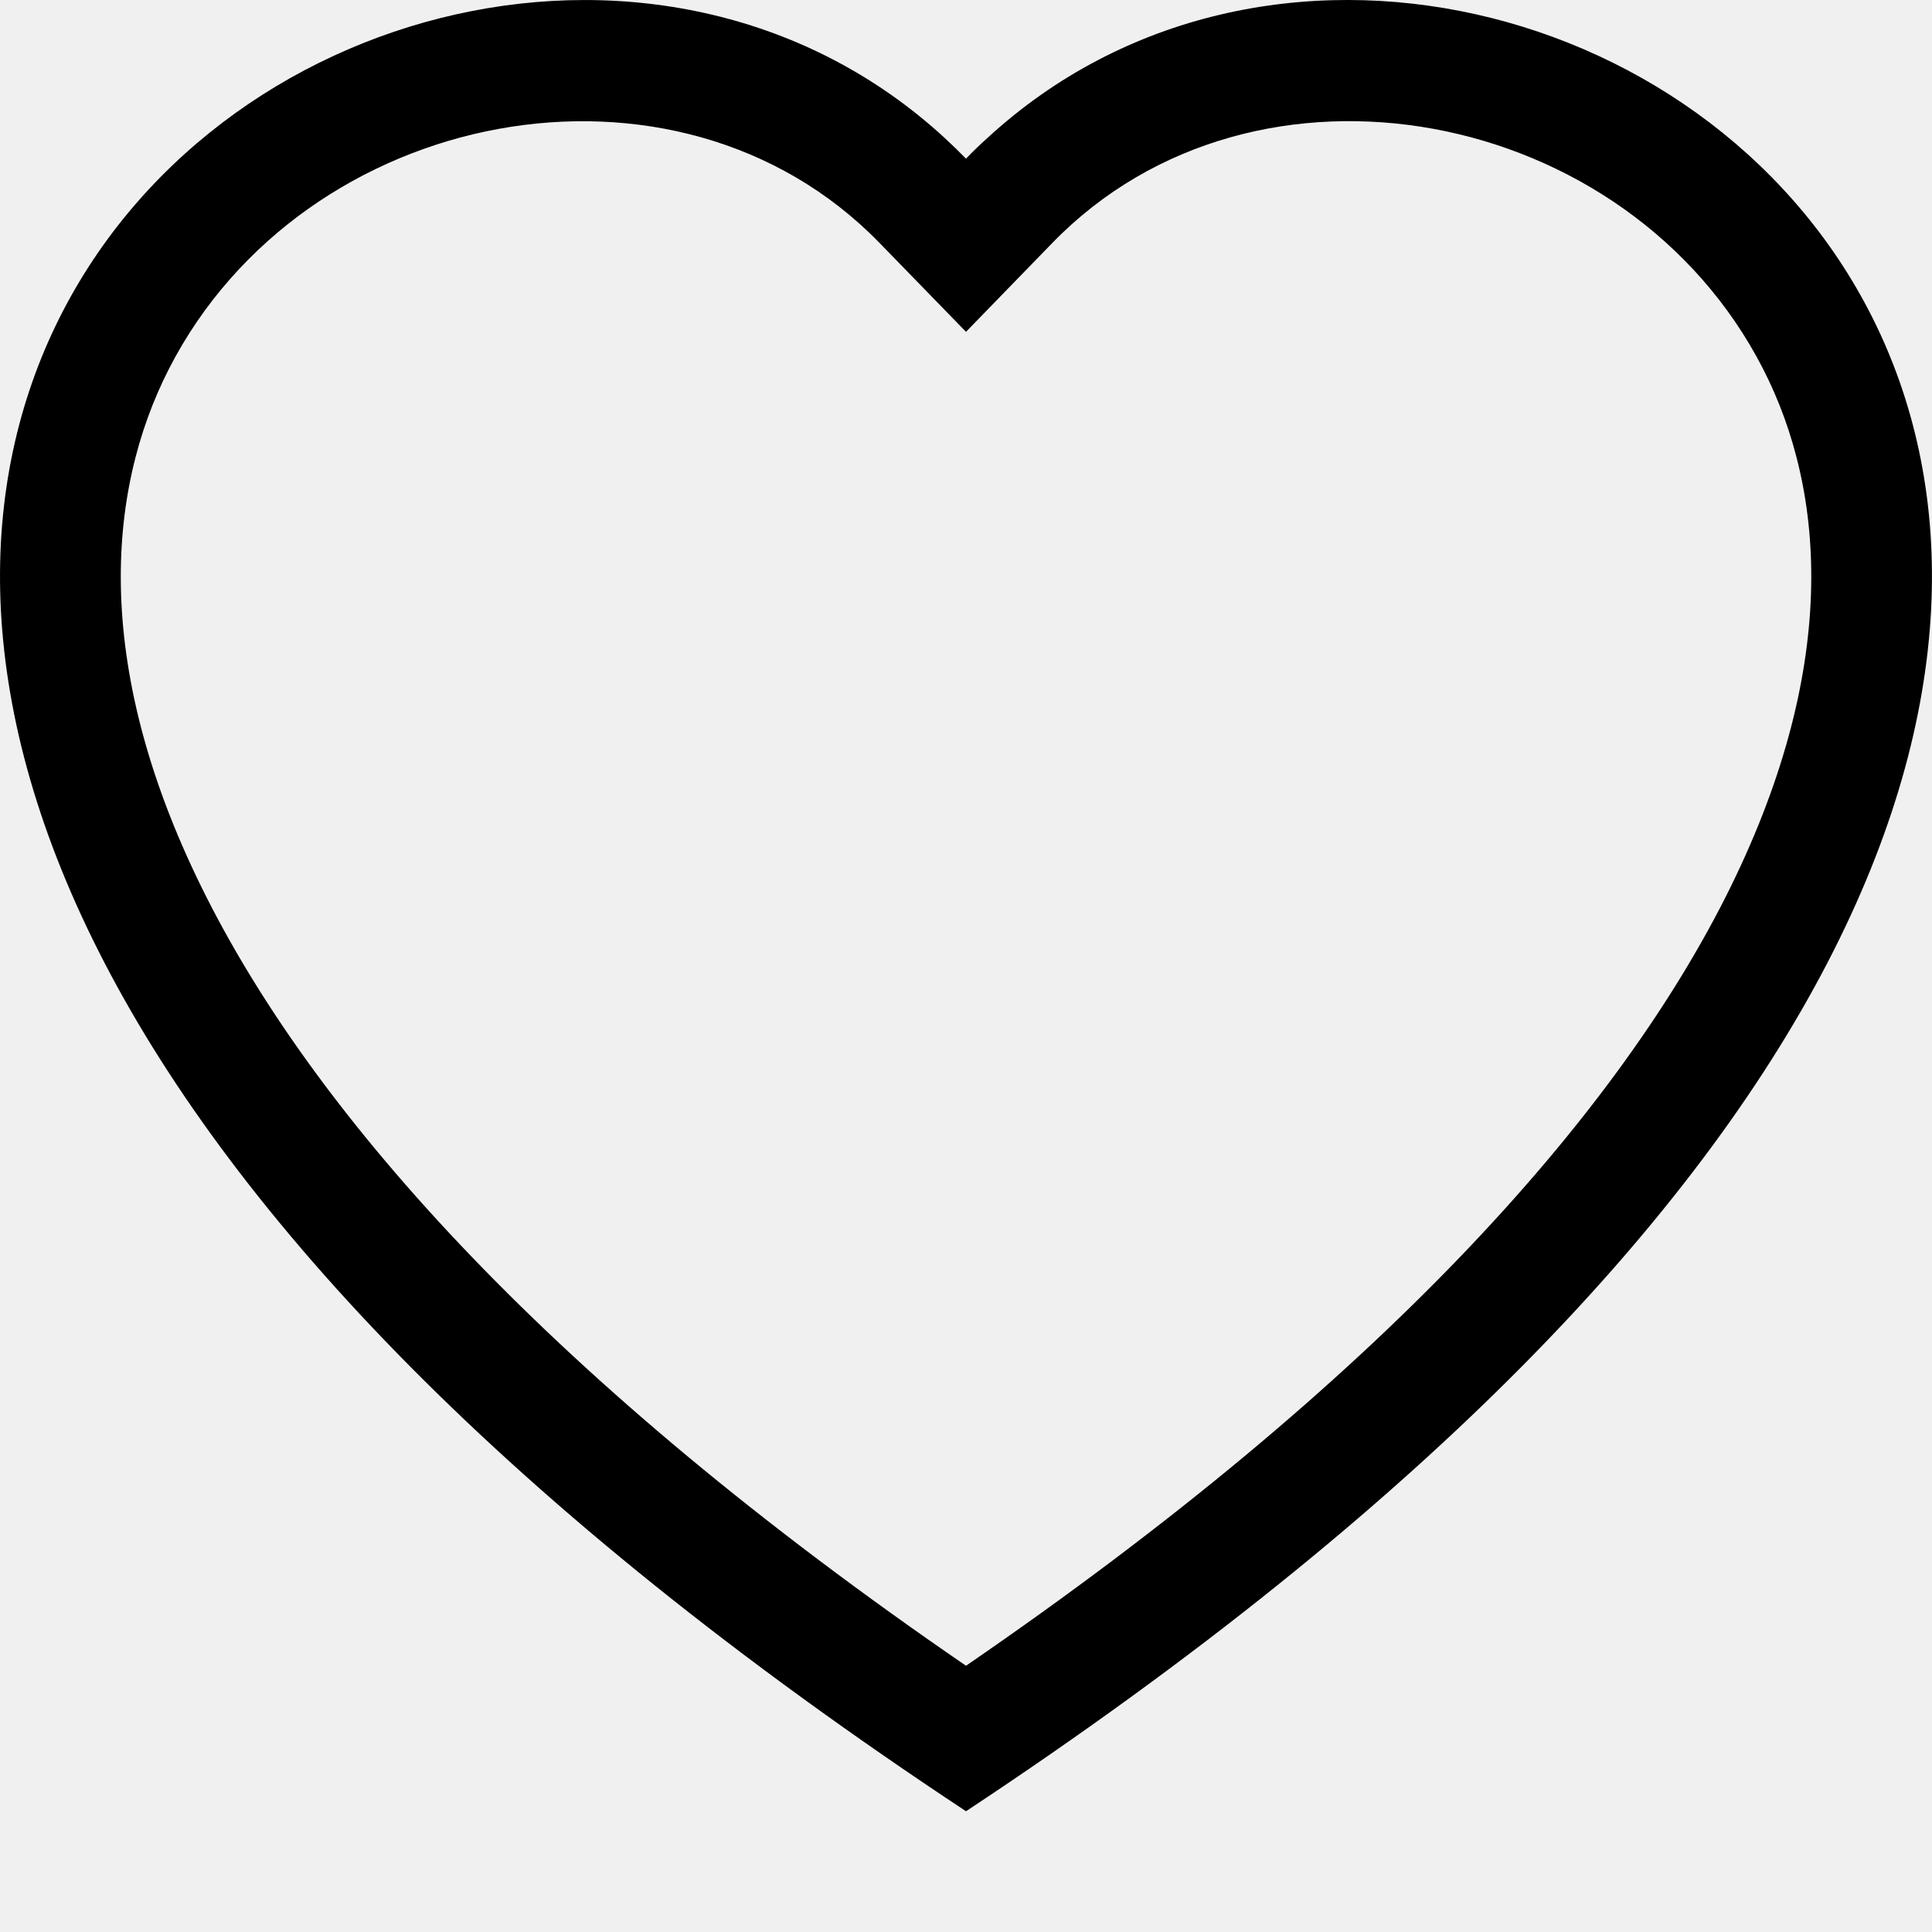
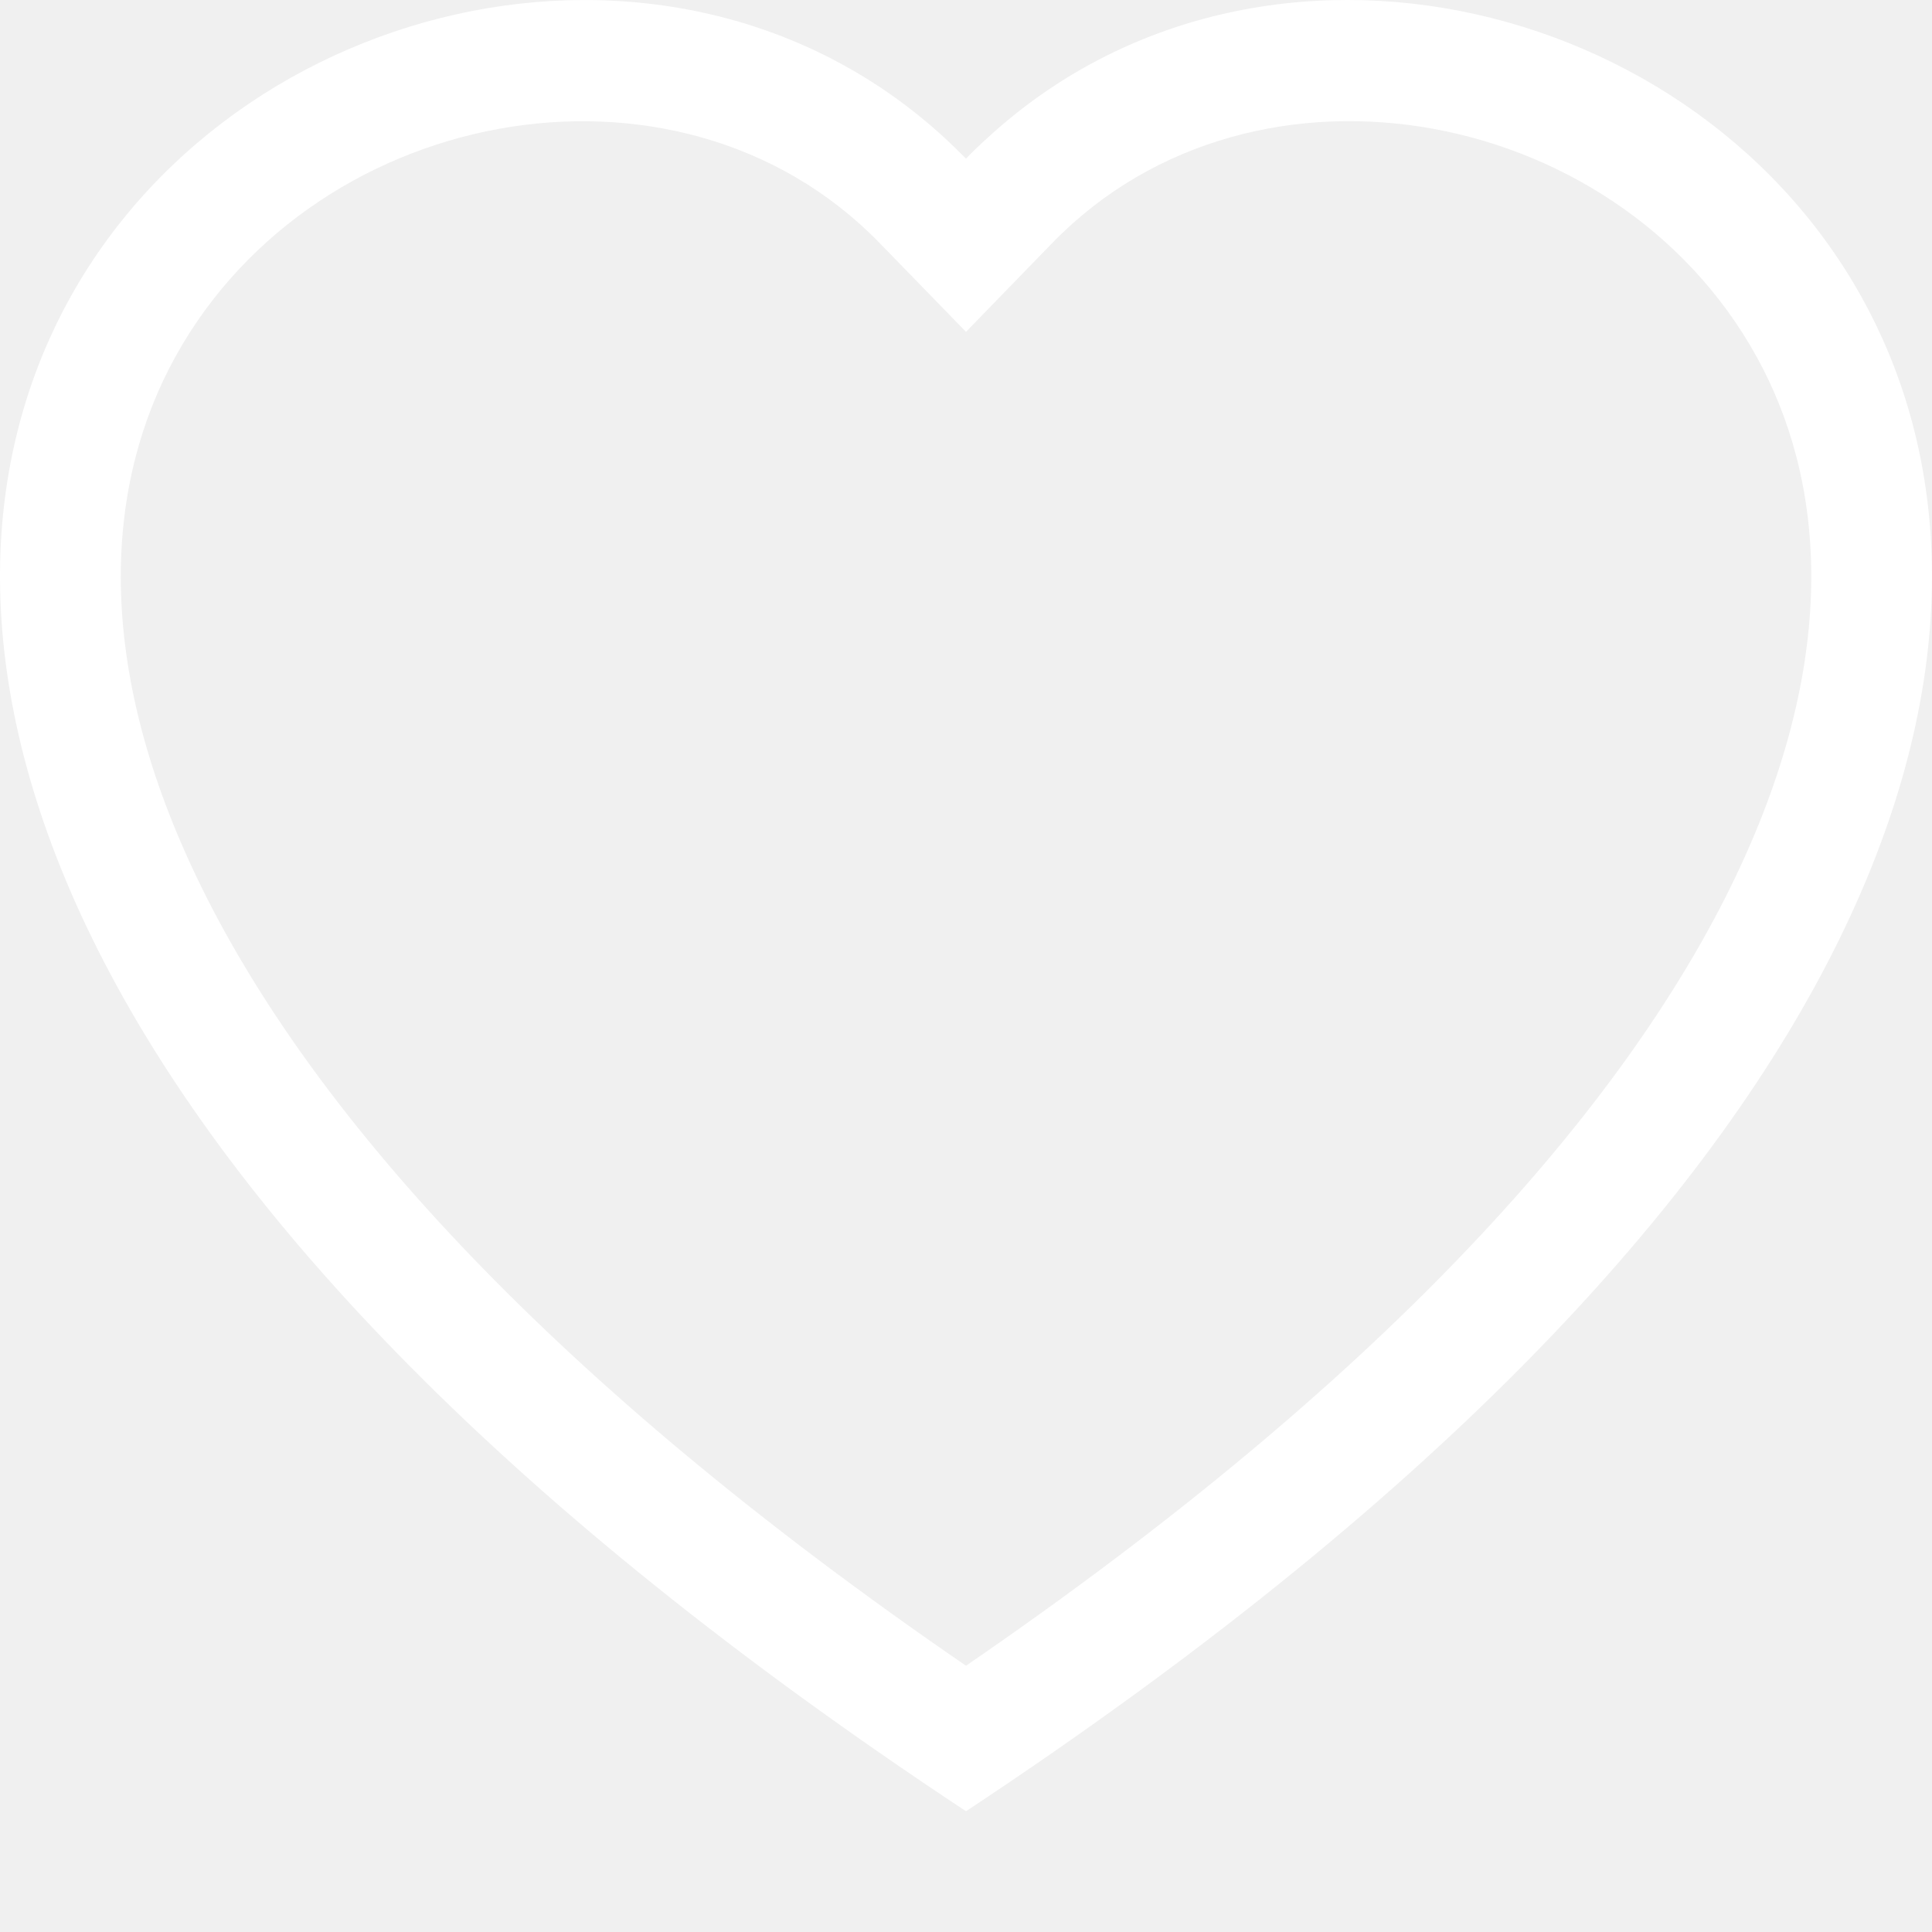
- <svg xmlns="http://www.w3.org/2000/svg" width="16" height="16" fill="currentColor" class="bi bi-heart" viewBox="0 0 16 16">
+ <svg xmlns="http://www.w3.org/2000/svg" width="16" height="16" fill="white" class="bi bi-heart" viewBox="0 0 16 16">
  <path d="m8 2.748-.717-.737C5.6.281 2.514.878 1.4 3.053c-.523 1.023-.641 2.5.314 4.385.92 1.815 2.834 3.989 6.286 6.357 3.452-2.368 5.365-4.542 6.286-6.357.955-1.886.838-3.362.314-4.385C13.486.878 10.4.28 8.717 2.01zM8 15C-7.333 4.868 3.279-3.04 7.824 1.143q.09.083.176.171a3 3 0 0 1 .176-.17C12.72-3.042 23.333 4.867 8 15" />
</svg>
